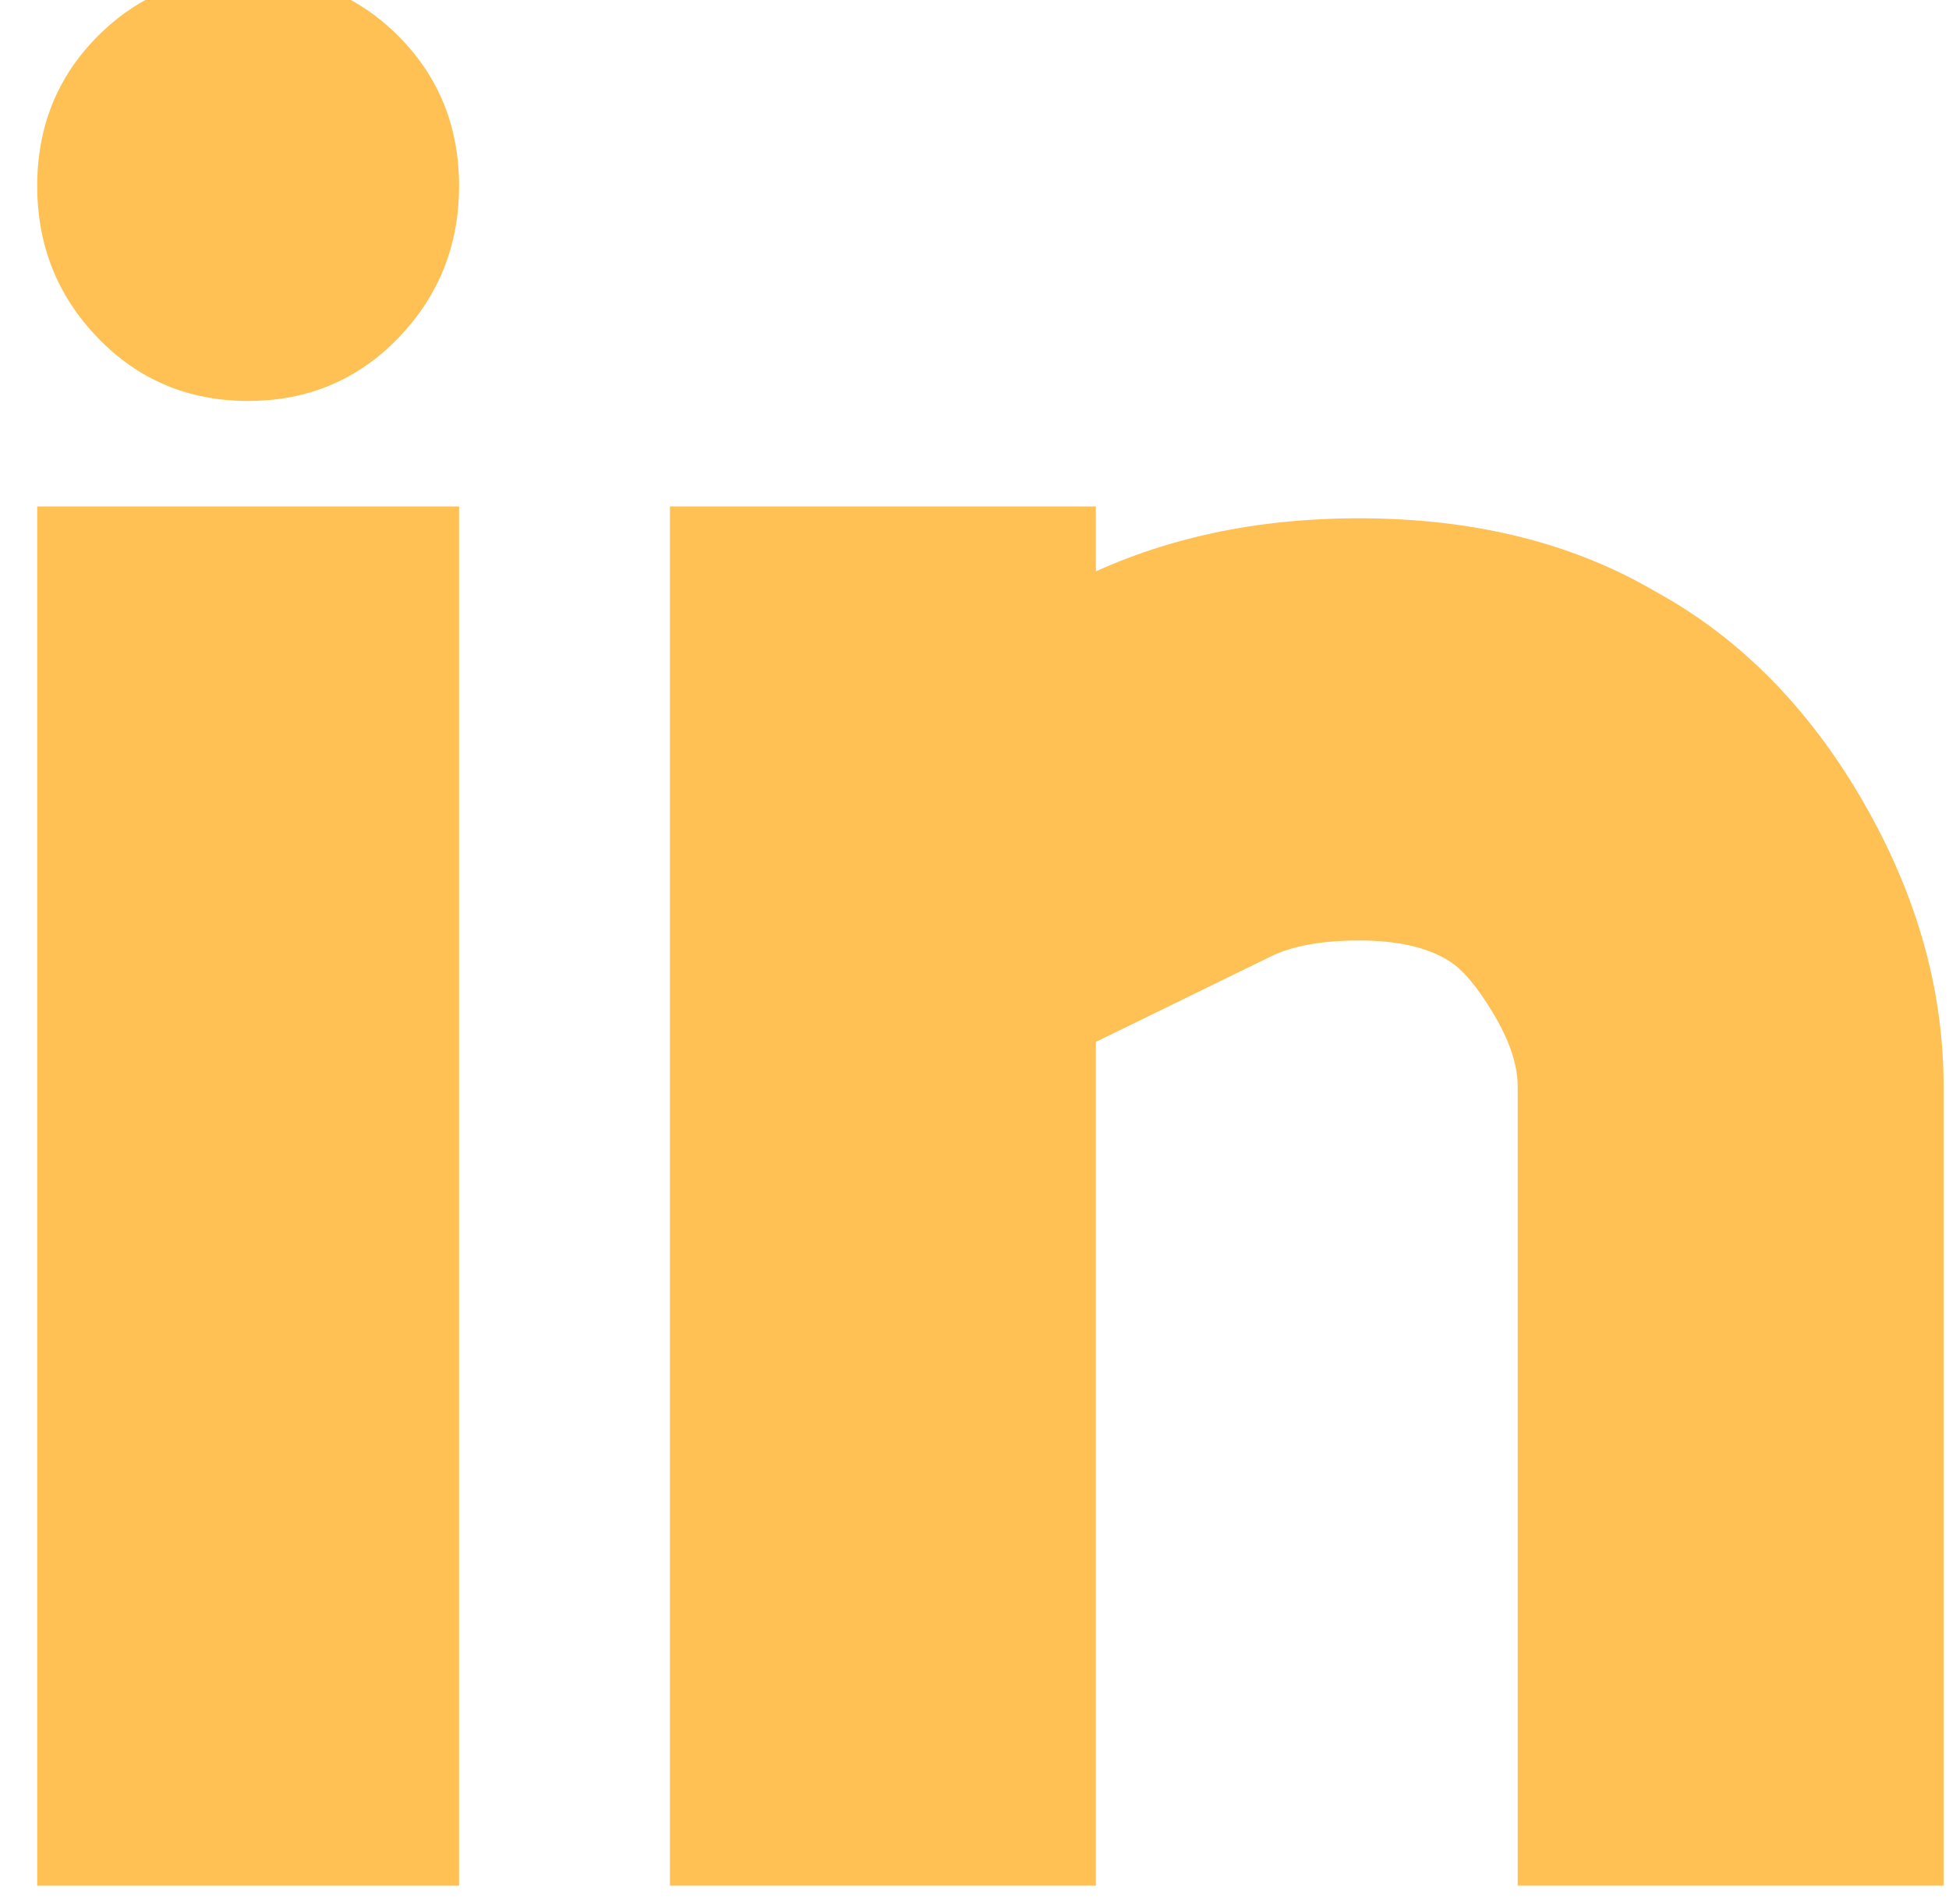
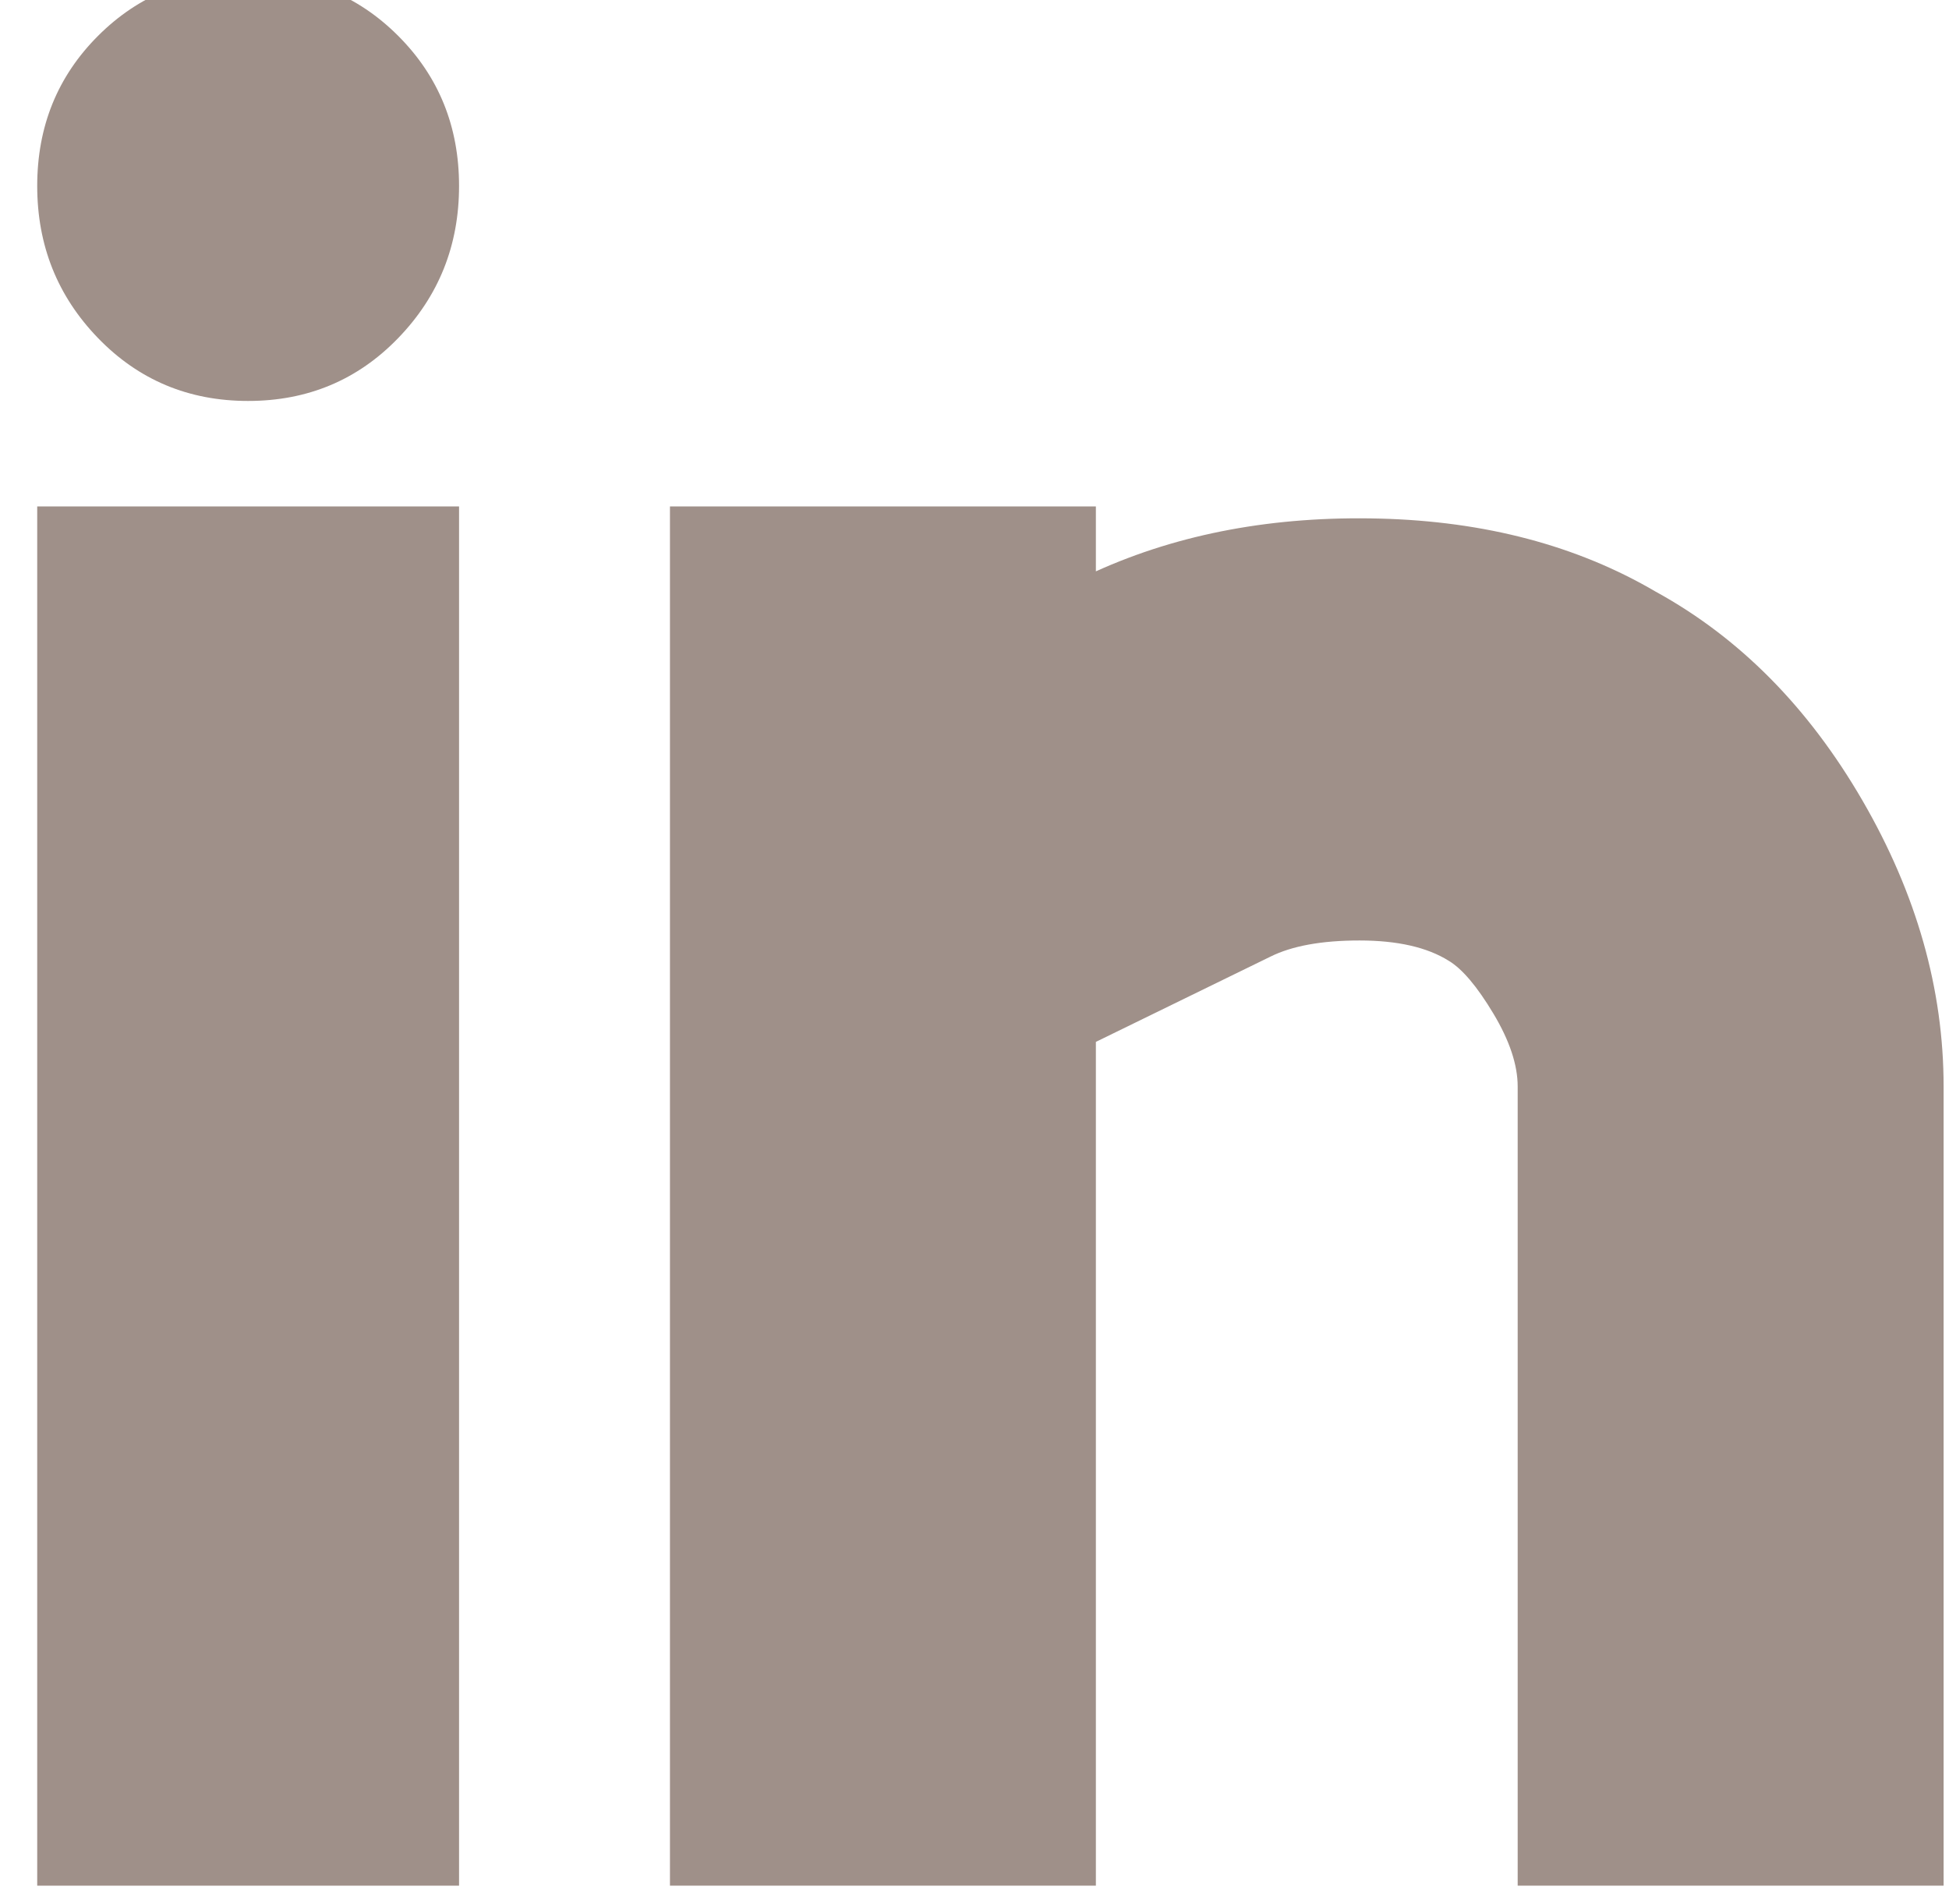
<svg xmlns="http://www.w3.org/2000/svg" width="43px" height="42px" viewBox="0 0 43 42" version="1.1">
  <description>Created with Sketch (http://www.bohemiancoding.com/sketch)</description>
  <defs />
  <g id="Page-1" stroke="none" stroke-width="1" fill="none" fill-rule="evenodd">
-     <g id="LinkedIn" transform="translate(-3, 0)" fill="#FFC054">
+     <g id="LinkedIn" transform="translate(-3, 0)" fill="#9f9089">
      <g id="Linked-In" transform="translate(4, 1)">
        <path d="M-0.179,10.172 L-0.179,40.598 L9.128,40.598 L9.128,10.172 L-0.179,10.172 Z" id="Path" />
        <path d="M35.527,12.051 C33.797,11.037 31.768,10.5 29.442,10.44 C27.115,10.38 25.027,10.768 23.178,11.604 L23.178,10.172 L13.781,10.172 L13.781,40.598 L23.178,40.598 L23.178,21.984 L27.026,20.105 C27.503,19.867 28.159,19.747 28.994,19.747 C29.829,19.747 30.485,19.896 30.963,20.195 C31.261,20.374 31.589,20.761 31.947,21.358 C32.305,21.955 32.484,22.492 32.484,22.969 L32.484,40.598 L41.881,40.598 L41.881,22.969 C41.881,20.821 41.284,18.718 40.091,16.66 C38.898,14.602 37.376,13.065 35.527,12.051 L35.527,12.051 Z" id="Path" />
        <path d="M4.474,-1.551 C3.162,-1.551 2.058,-1.104 1.163,-0.209 C0.268,0.686 -0.179,1.79 -0.179,3.102 C-0.179,4.415 0.268,5.533 1.163,6.458 C2.058,7.383 3.162,7.845 4.474,7.845 C5.787,7.845 6.891,7.383 7.785,6.458 C8.68,5.533 9.128,4.415 9.128,3.102 C9.128,1.79 8.68,0.686 7.785,-0.209 C6.891,-1.104 5.787,-1.551 4.474,-1.551 L4.474,-1.551 Z" id="Path" />
      </g>
    </g>
  </g>
</svg>
